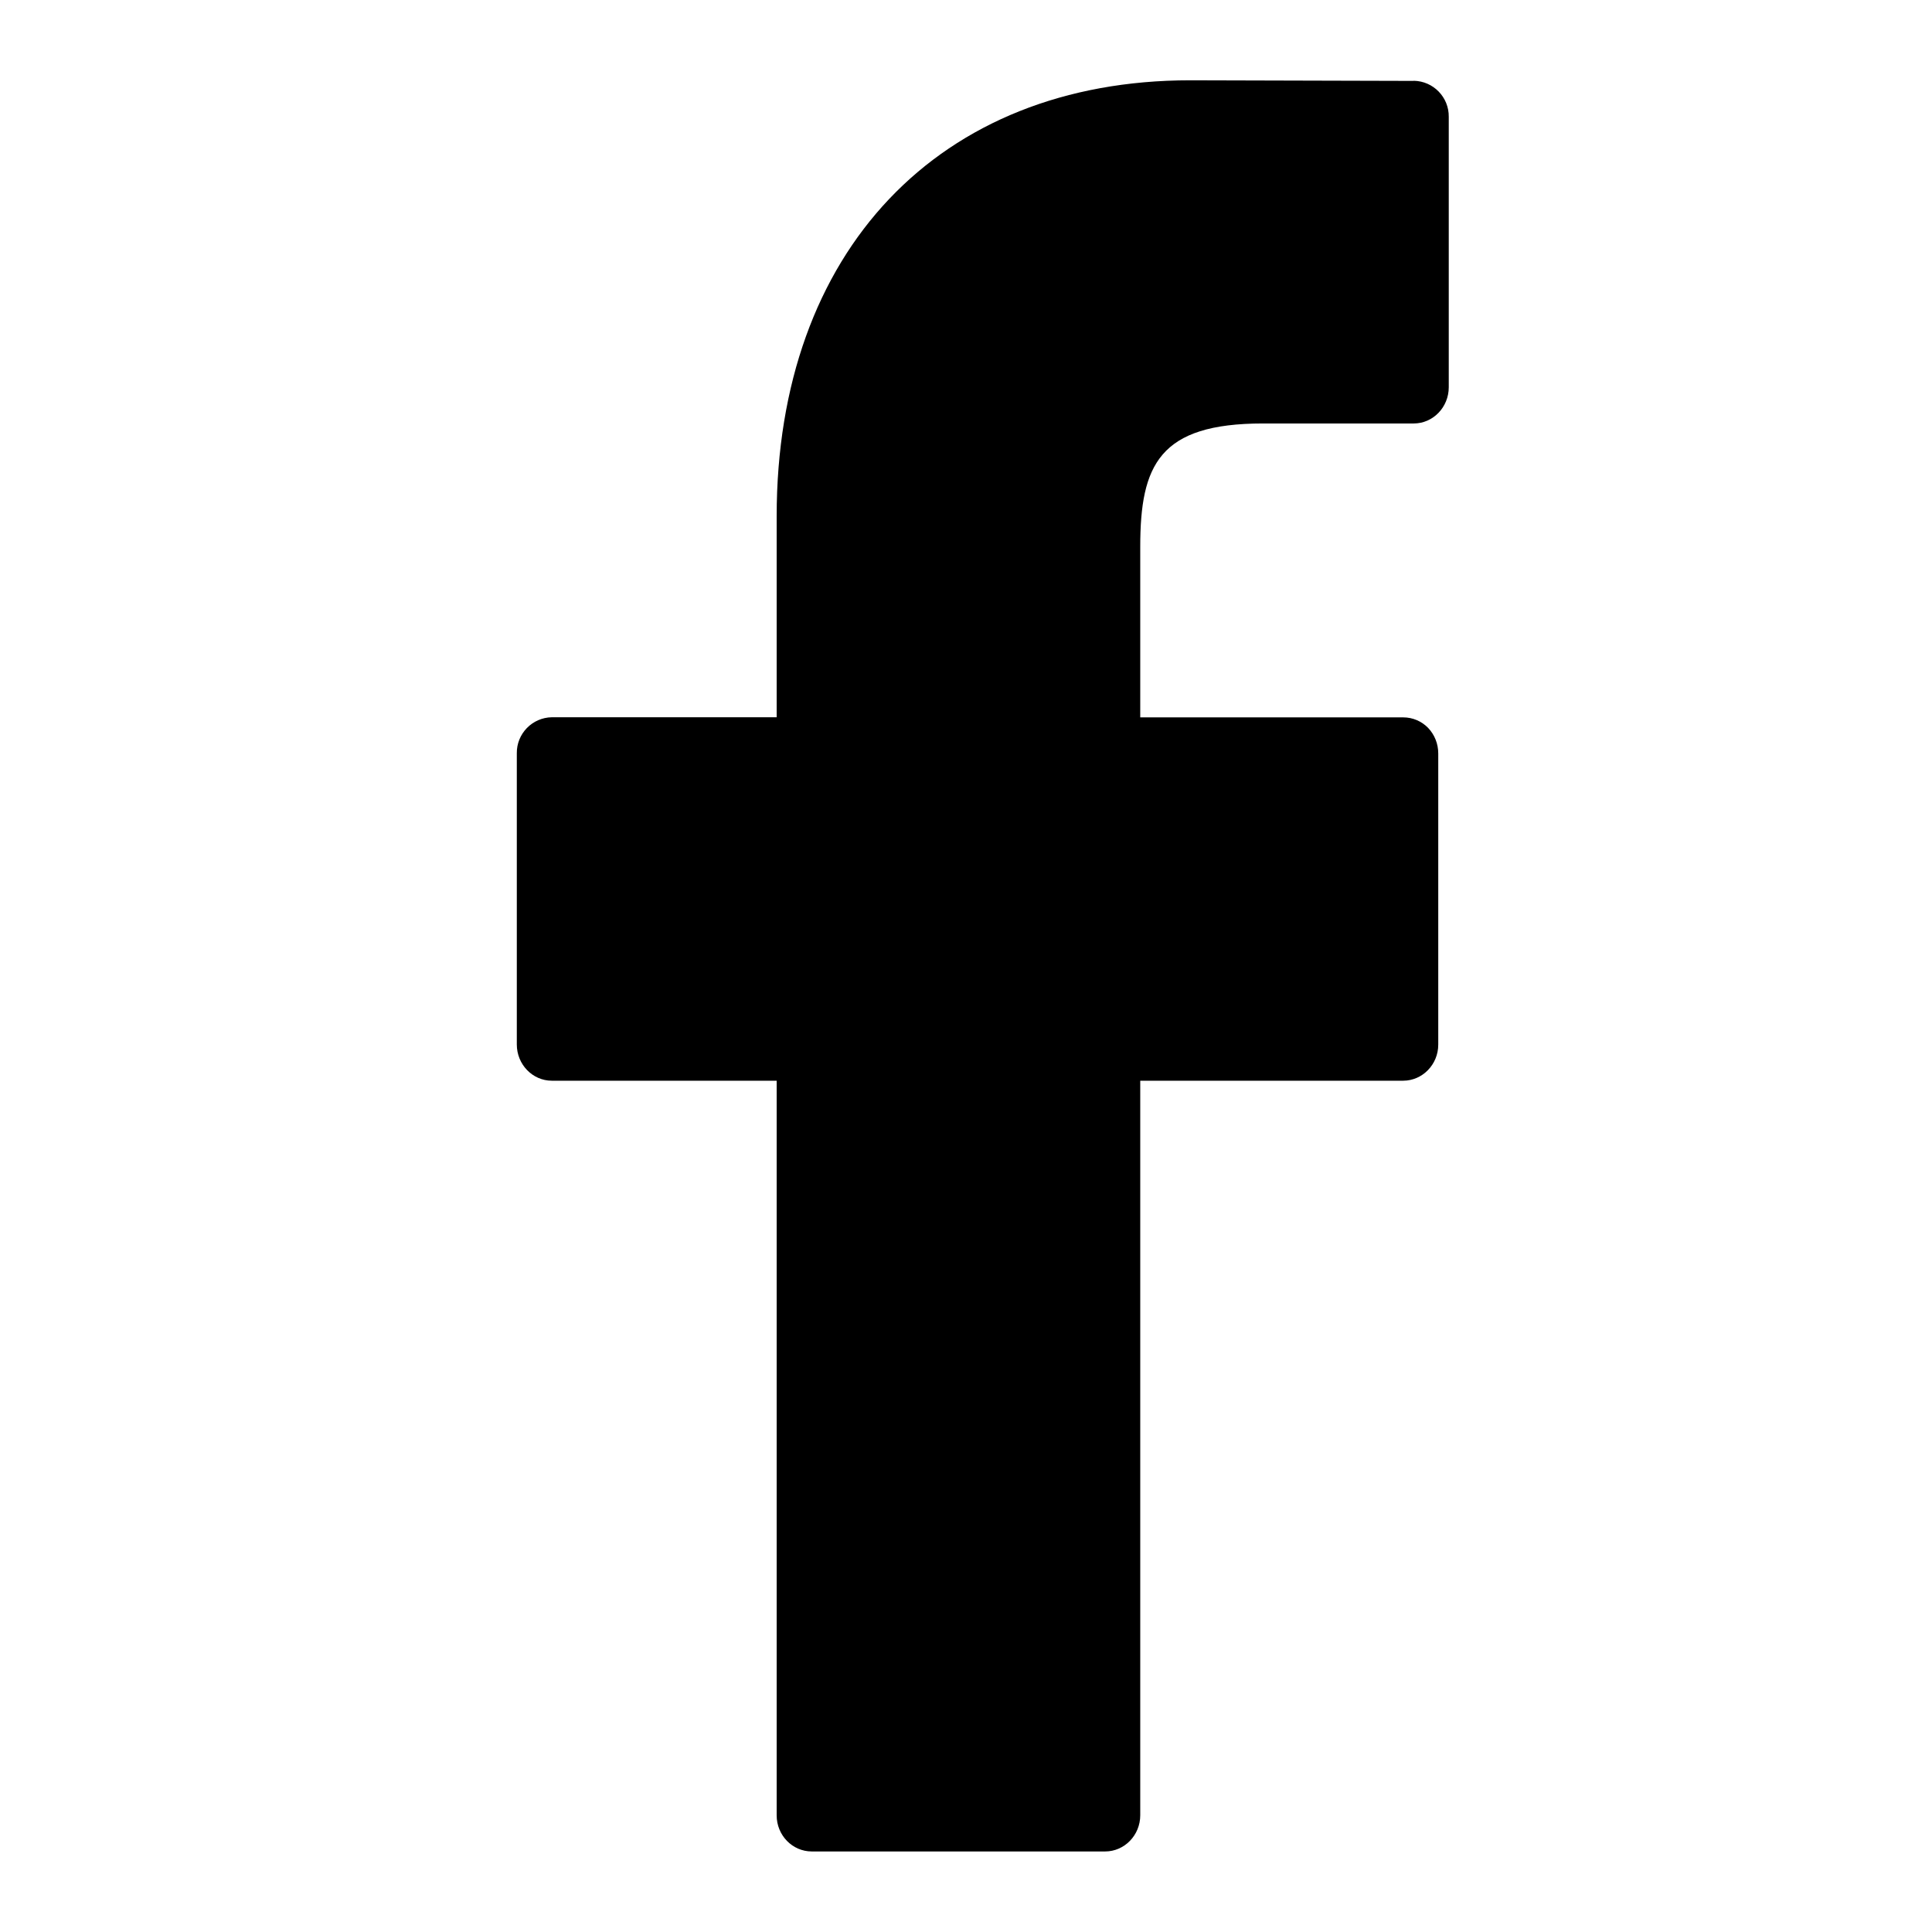
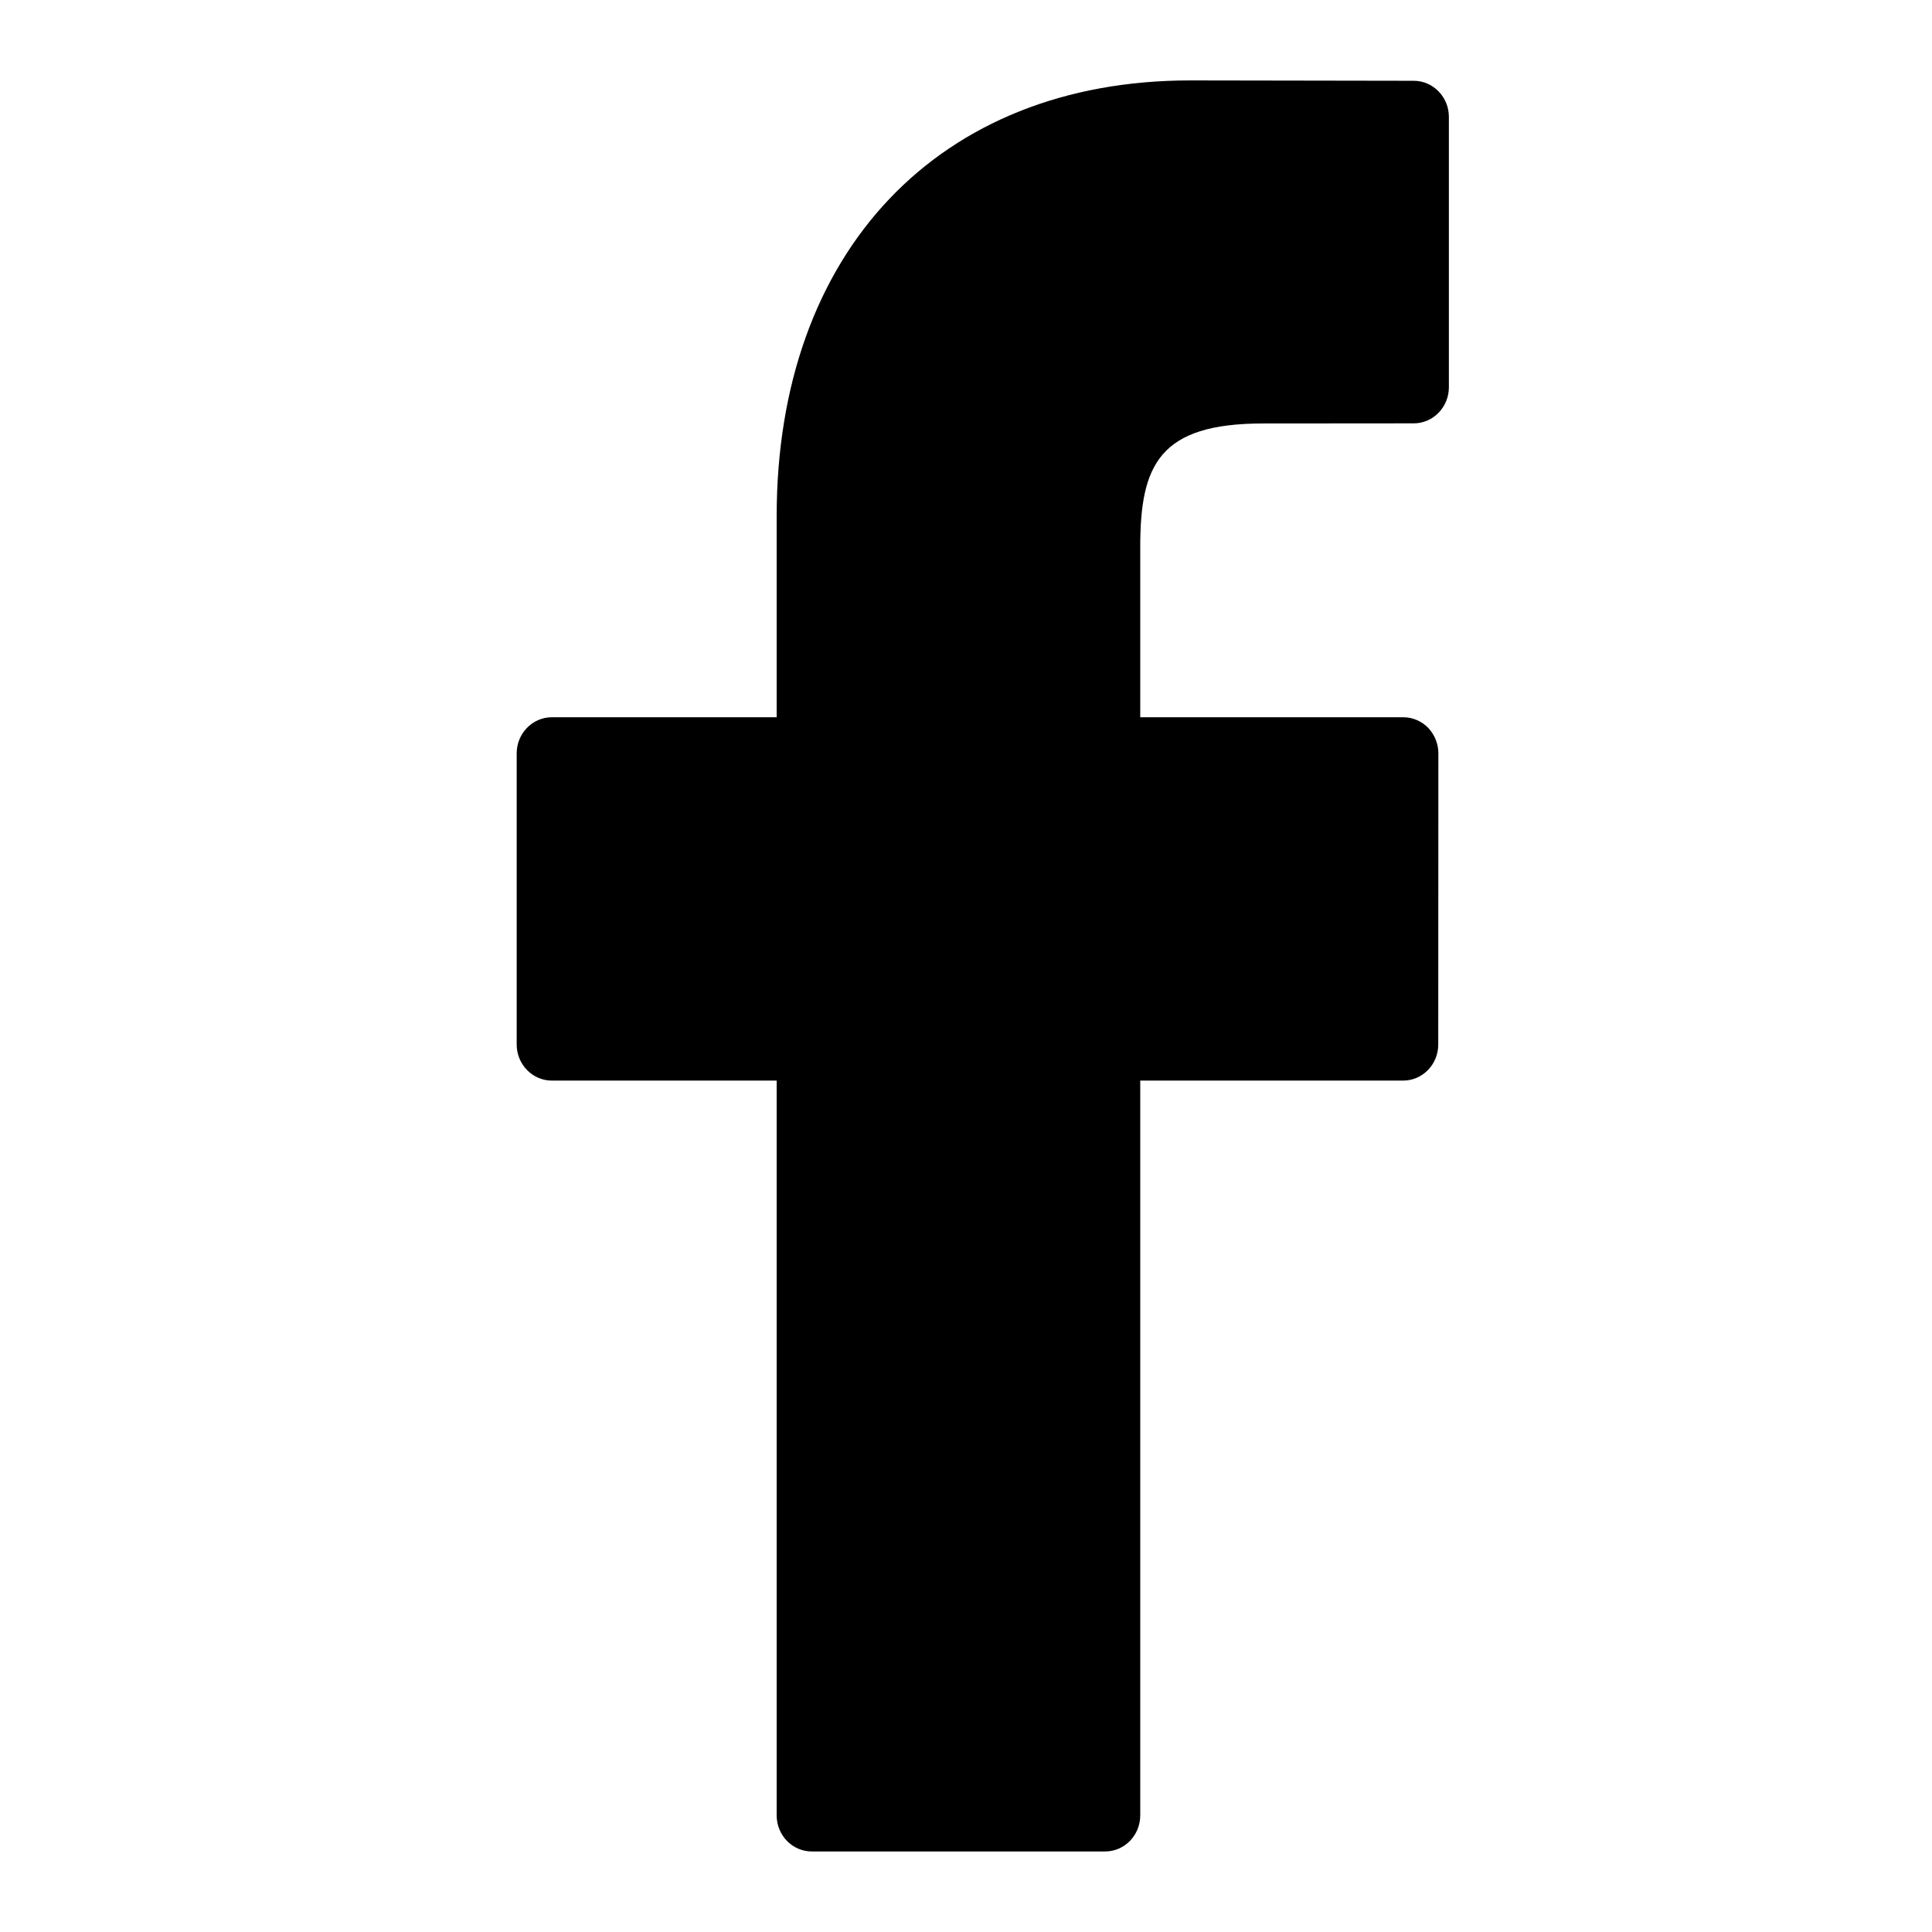
- <svg xmlns="http://www.w3.org/2000/svg" width="16" height="16">
-   <path d="M11.708.67L9.856.665c-2.08 0-3.424 1.417-3.424 3.61V5.94H4.57a.295.295 0 00-.29.299V8.65c0 .165.13.3.29.3h1.862v6.084c0 .165.13.299.291.299h2.429c.16 0 .291-.134.291-.3V8.95h2.177c.16 0 .291-.134.291-.299V6.24c0-.08-.03-.155-.084-.212a.287.287 0 00-.206-.087H9.443V4.529c0-.678.157-1.022 1.017-1.022h1.248c.16 0 .29-.135.29-.3V.968a.295.295 0 00-.29-.299z" />
+ <svg xmlns="http://www.w3.org/2000/svg" width="16" height="16" viewBox="0 0 16 16">
+   <path d="M11.708 0.669L9.856 0.666C7.776 0.666 6.432 2.083 6.432 4.276V5.94H4.57C4.41 5.94 4.279 6.074 4.279 6.239V8.65C4.279 8.815 4.41 8.949 4.57 8.949H6.432V15.034C6.432 15.199 6.562 15.333 6.723 15.333H9.152C9.313 15.333 9.443 15.199 9.443 15.034V8.949H11.62C11.781 8.949 11.911 8.815 11.911 8.65L11.912 6.239C11.912 6.16 11.881 6.084 11.827 6.027C11.772 5.971 11.698 5.94 11.621 5.94H9.443V4.529C9.443 3.851 9.6 3.507 10.46 3.507L11.708 3.506C11.868 3.506 11.999 3.372 11.999 3.207V0.968C11.999 0.803 11.868 0.669 11.708 0.669Z" />
</svg>
